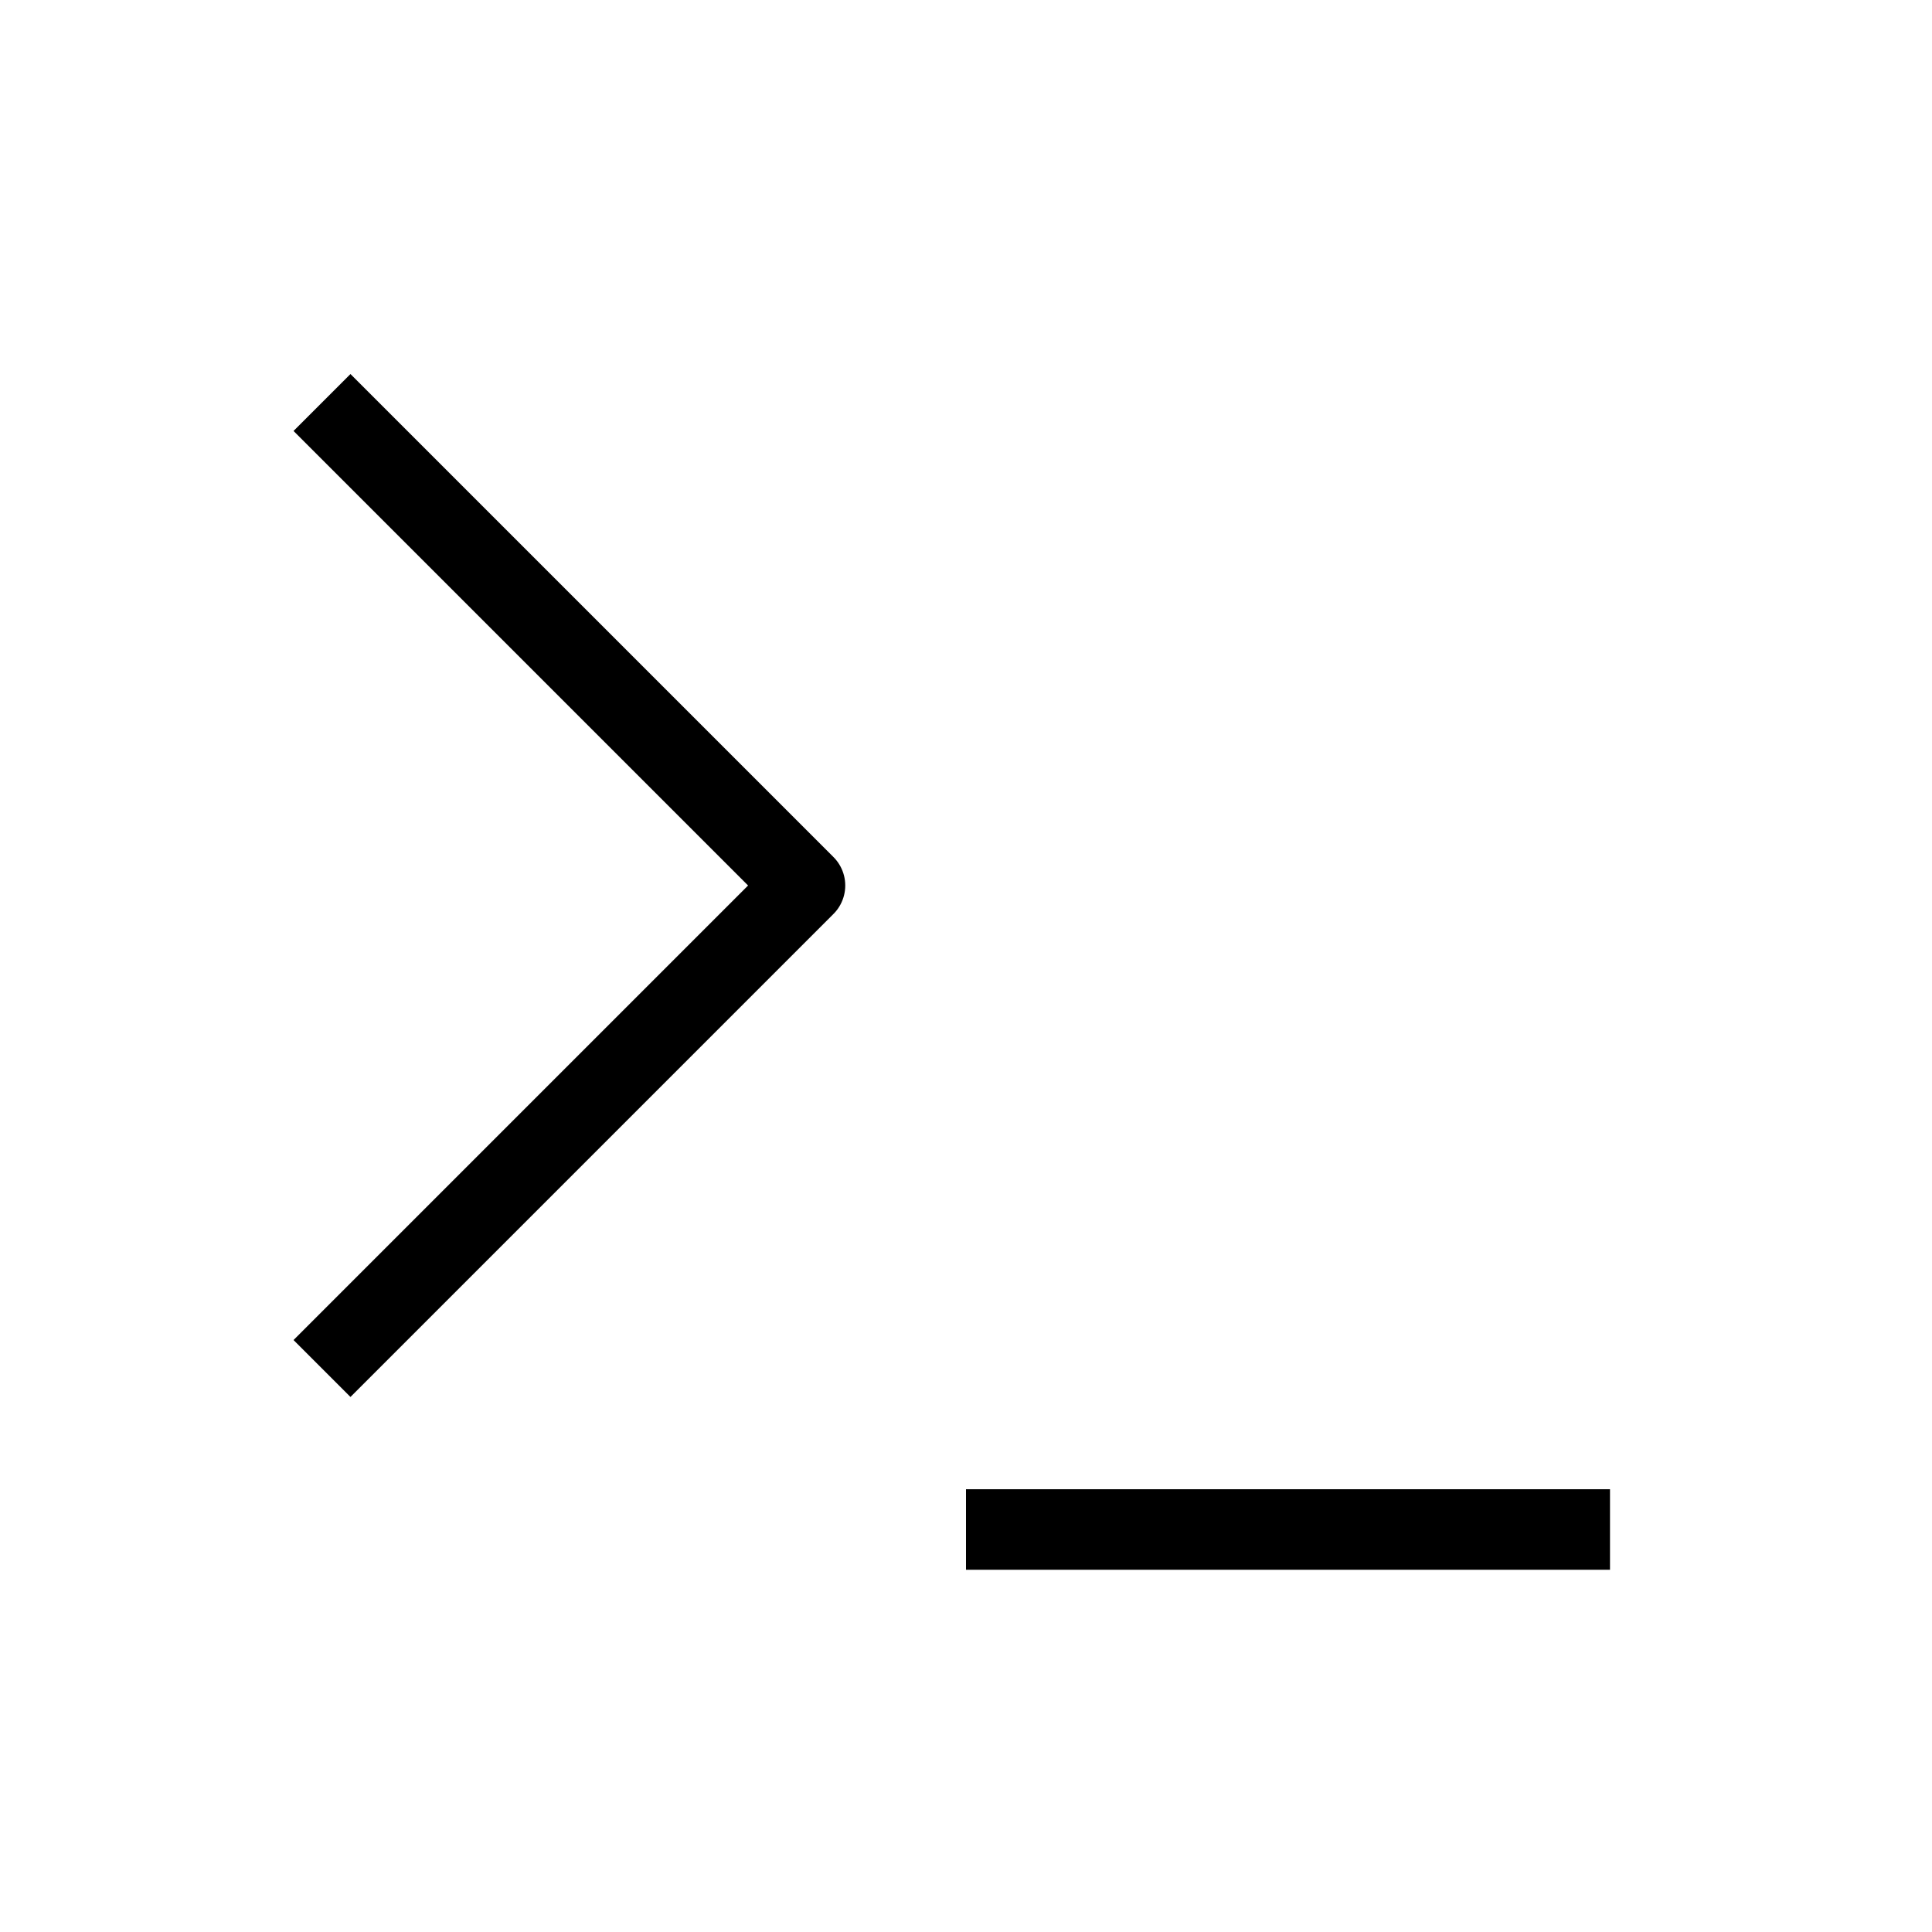
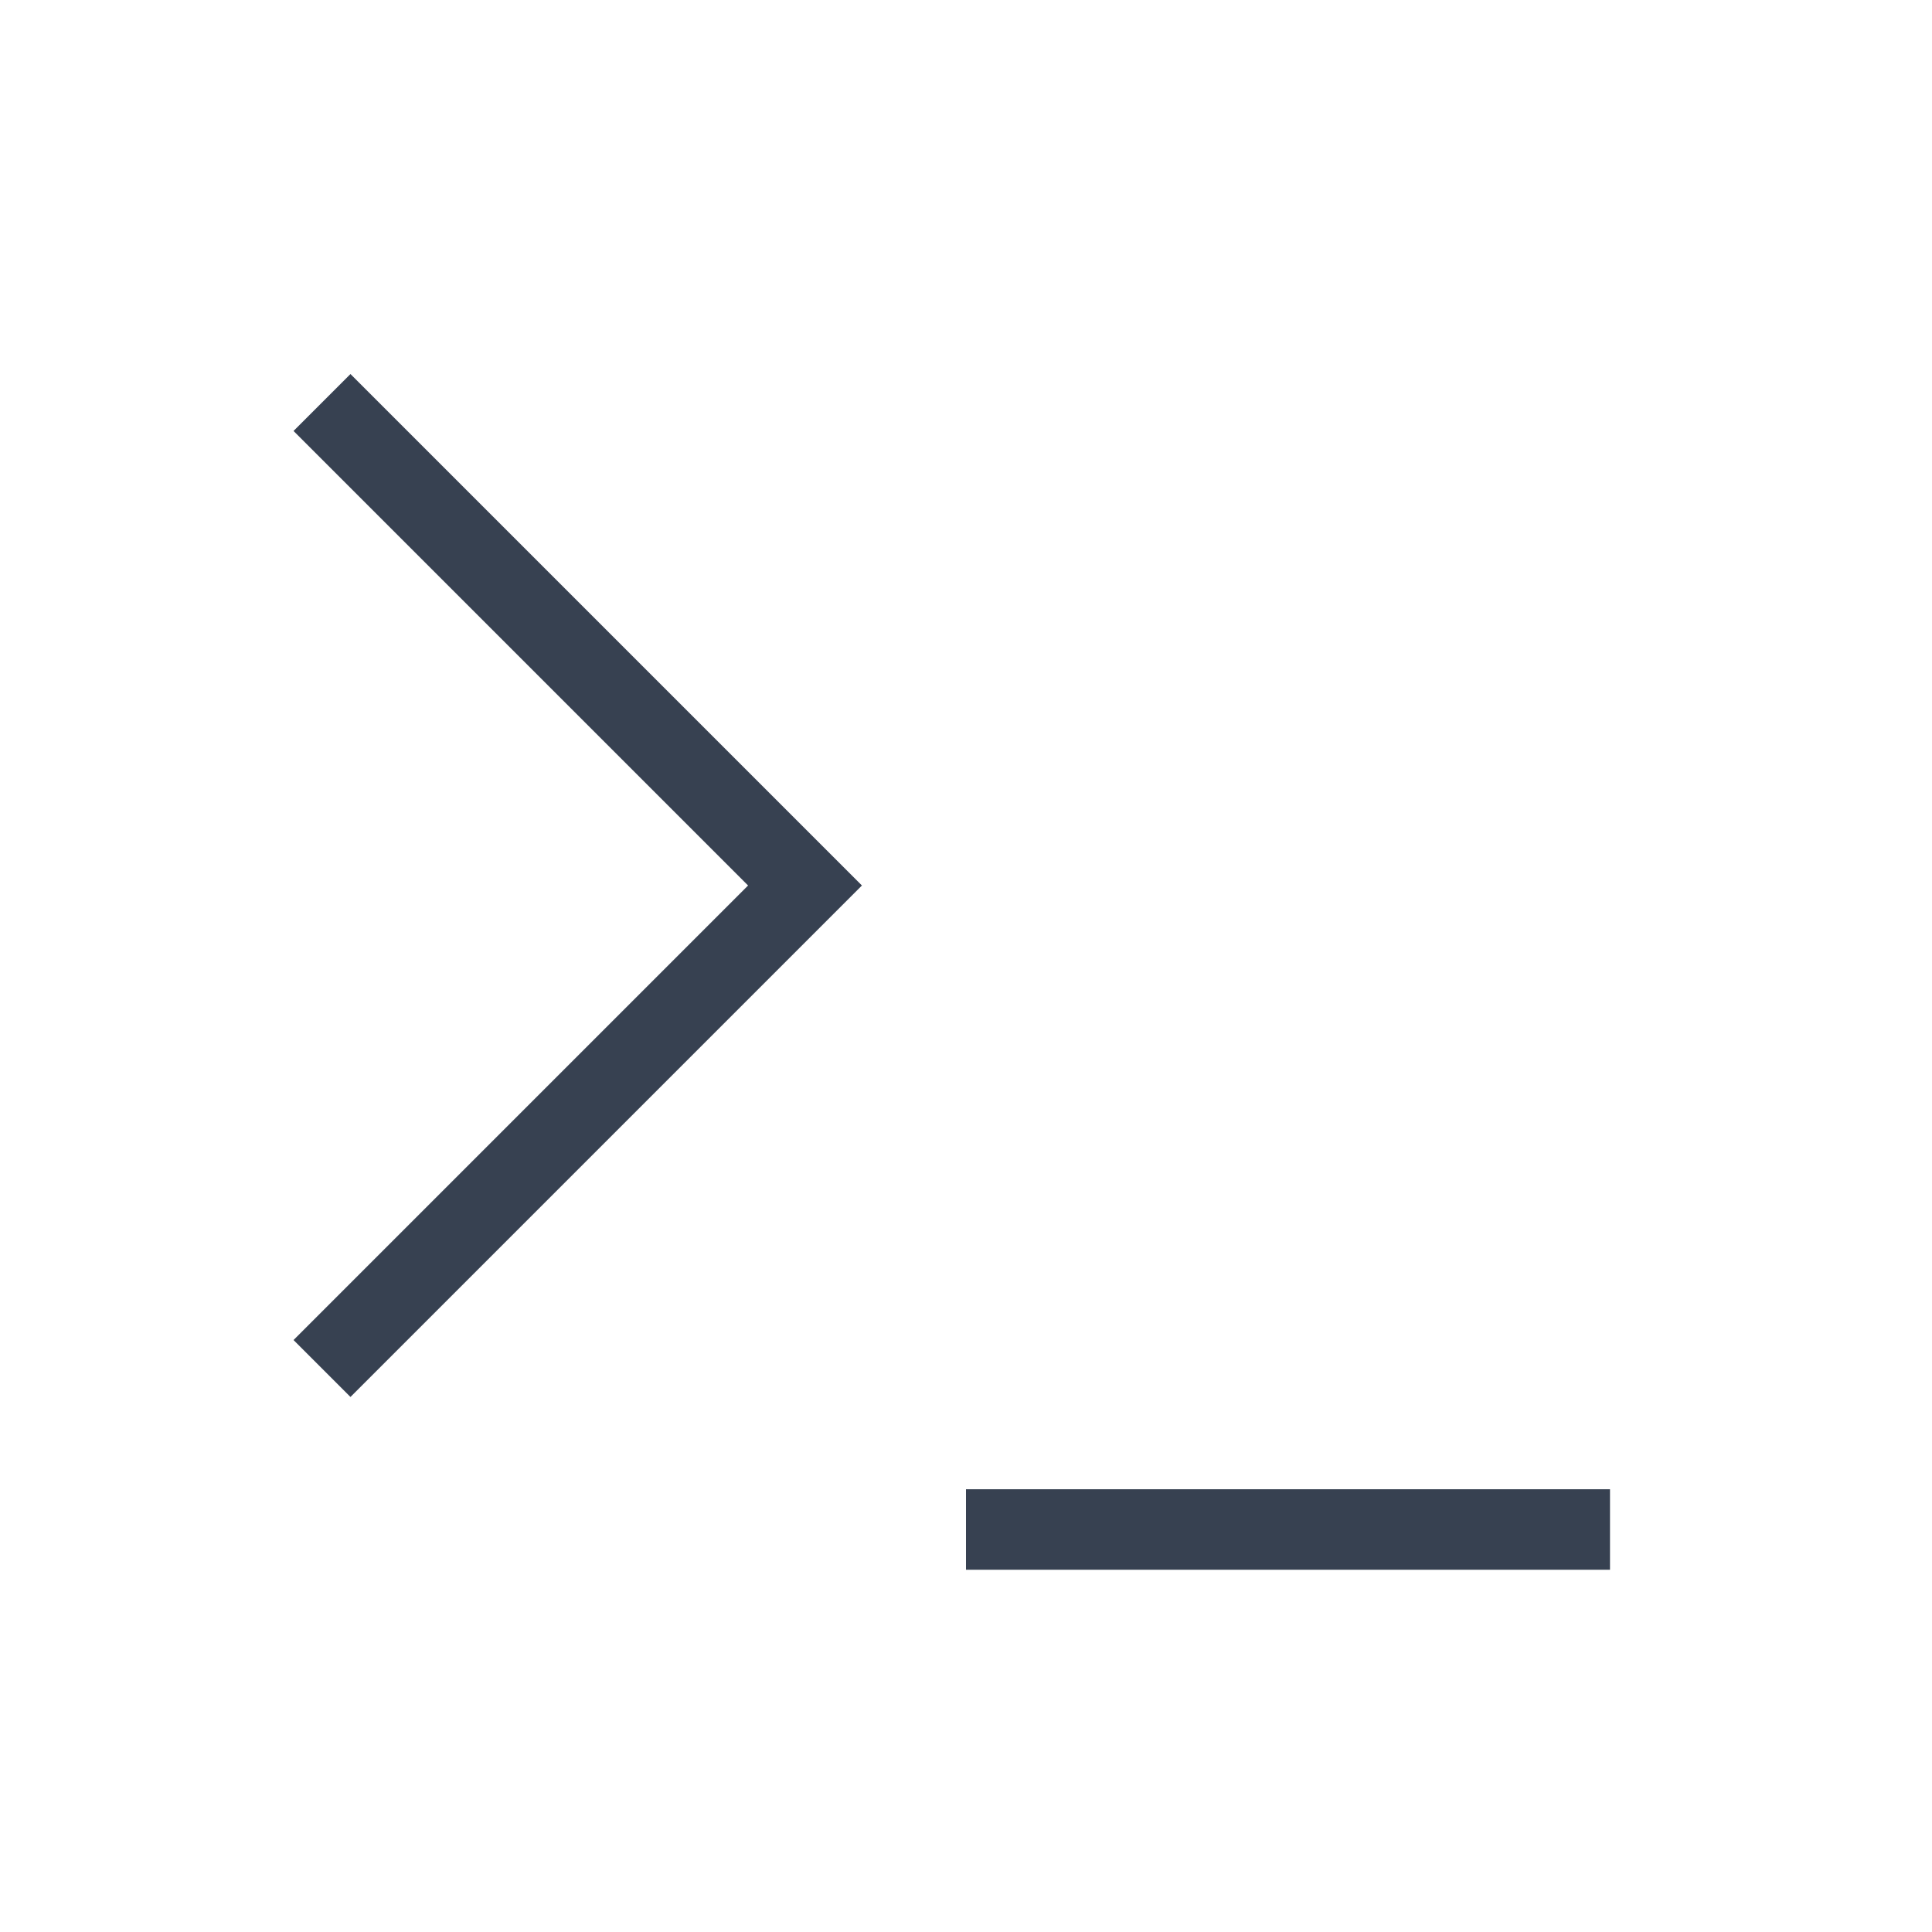
- <svg xmlns="http://www.w3.org/2000/svg" width="24" height="24" viewBox="0 0 24 24" fill="none" stroke="currentColor" strokeWidth="2" strokeLinecap="round" stroke-linejoin="round" class="h-[16px] w-[16px] stroke-[2px] ltr:mr-3 rtl:ml-3 md:mt-0">
+ <svg xmlns="http://www.w3.org/2000/svg" width="24" height="24" viewBox="0 0 24 24" fill="none" stroke="#374151" strokeWidth="2" strokeLinecap="round" strokeLinejoin="round" class="h-[16px] w-[16px] stroke-[2px] ltr:mr-3 rtl:ml-3 md:mt-0">
  <polyline points="4 17 10 11 4 5" />
  <line x1="12" y1="19" x2="20" y2="19" />
</svg>
